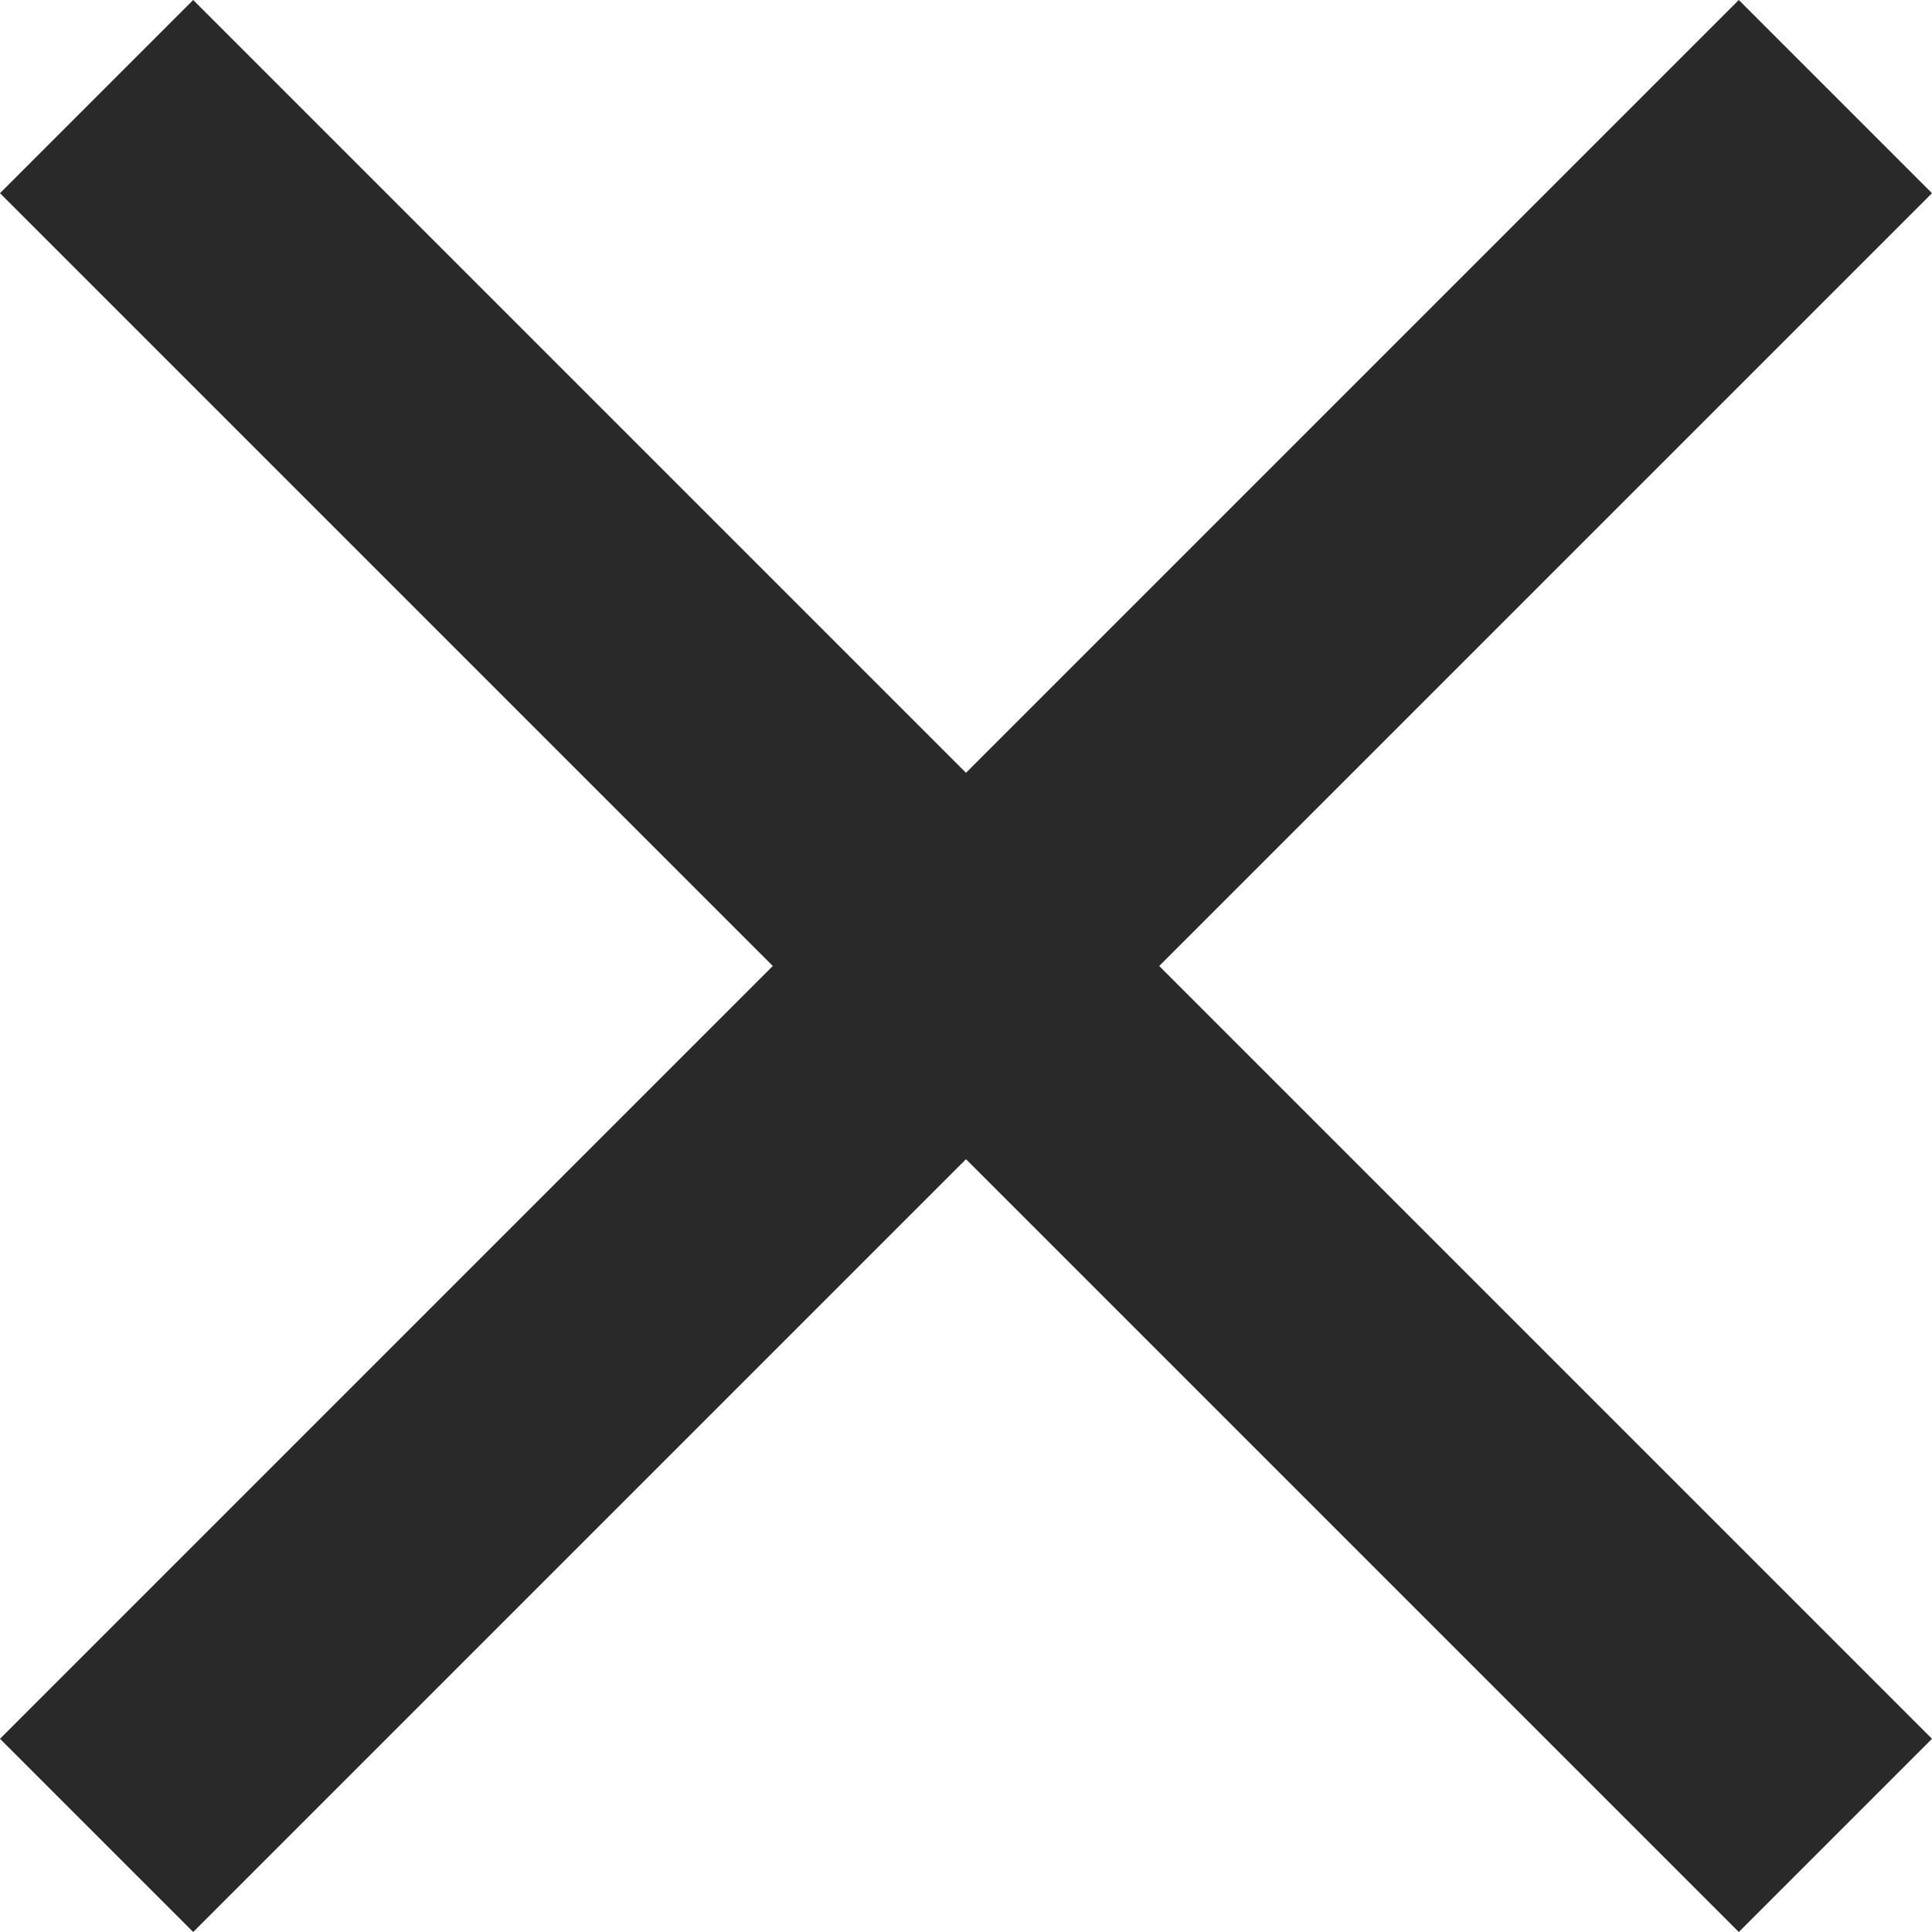
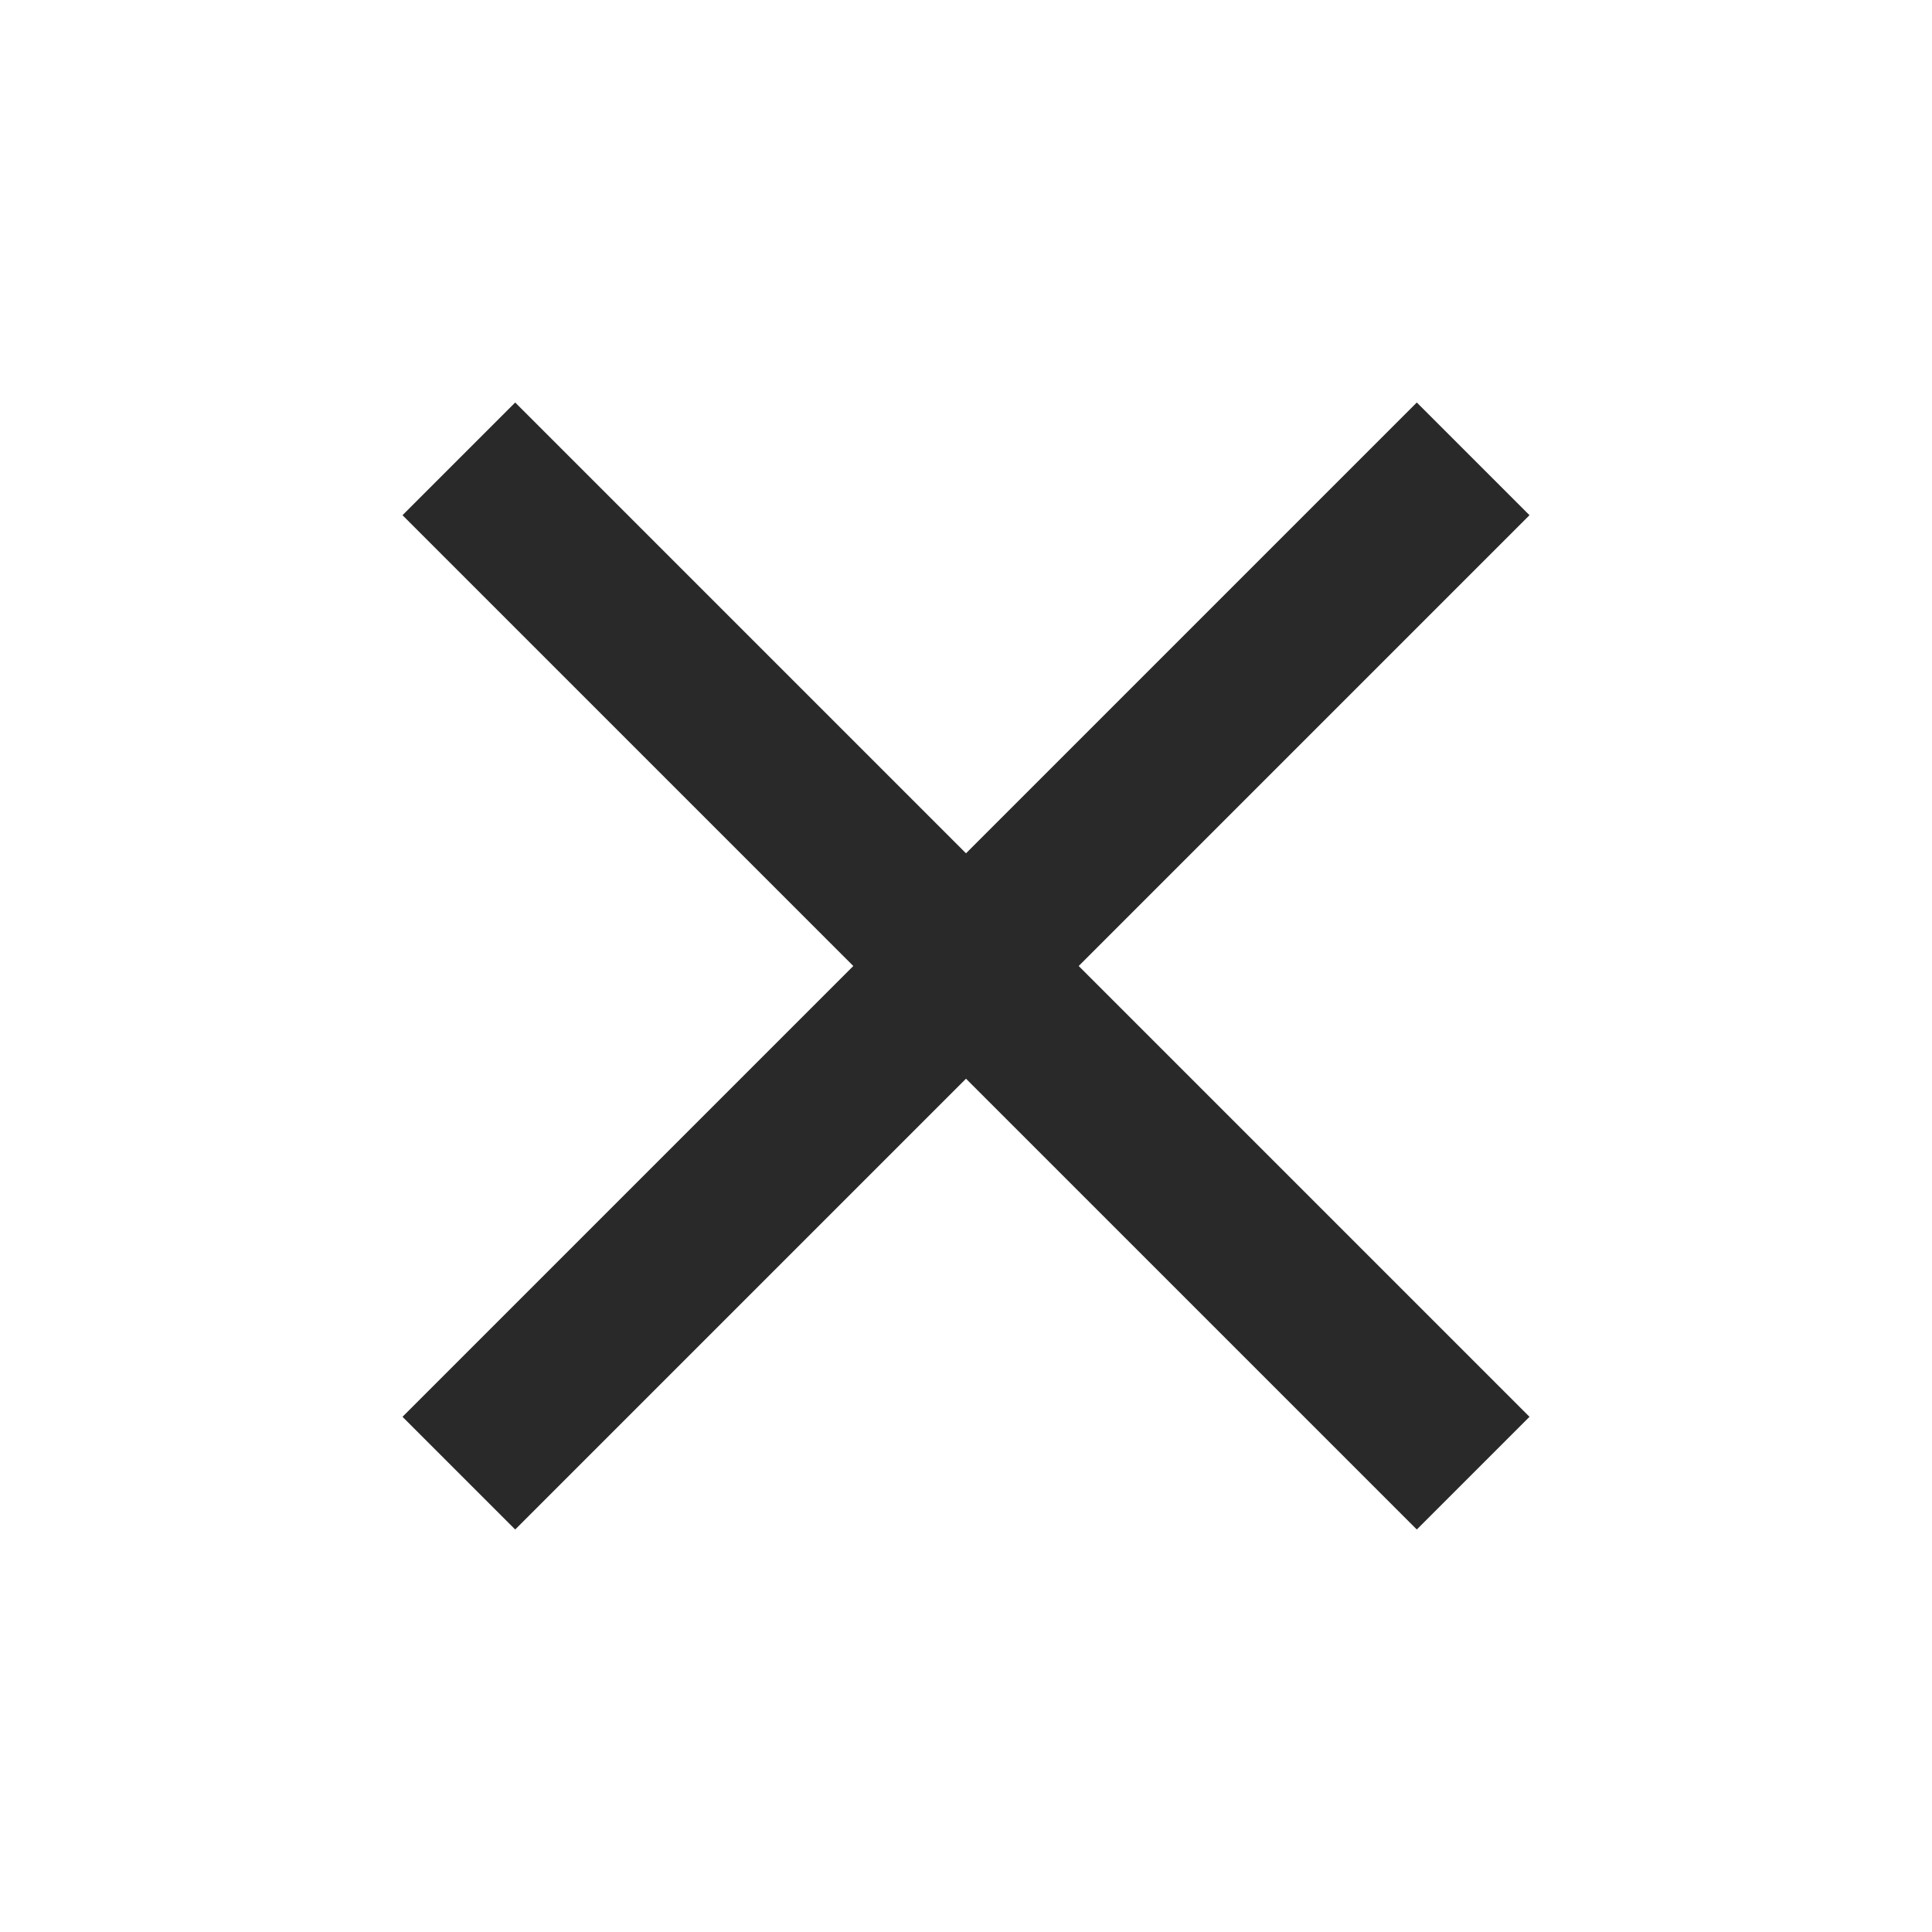
- <svg xmlns="http://www.w3.org/2000/svg" width="14" height="14" viewBox="0 0 14 14" fill="none">
-   <path d="M1.4 14L0 12.6L5.6 7L0 1.4L1.4 0L7 5.6L12.6 0L14 1.4L8.4 7L14 12.6L12.6 14L7 8.4L1.4 14Z" fill="#292929" />
+ <svg xmlns="http://www.w3.org/2000/svg" width="24" height="24" viewBox="0 0 24 24" fill="none">
+   <path d="M6.4 19L5 17.6L10.6 12L5 6.4L6.4 5L12 10.6L17.6 5L19 6.4L13.4 12L19 17.6L17.6 19L12 13.4L6.4 19Z" fill="#292929" />
</svg>
